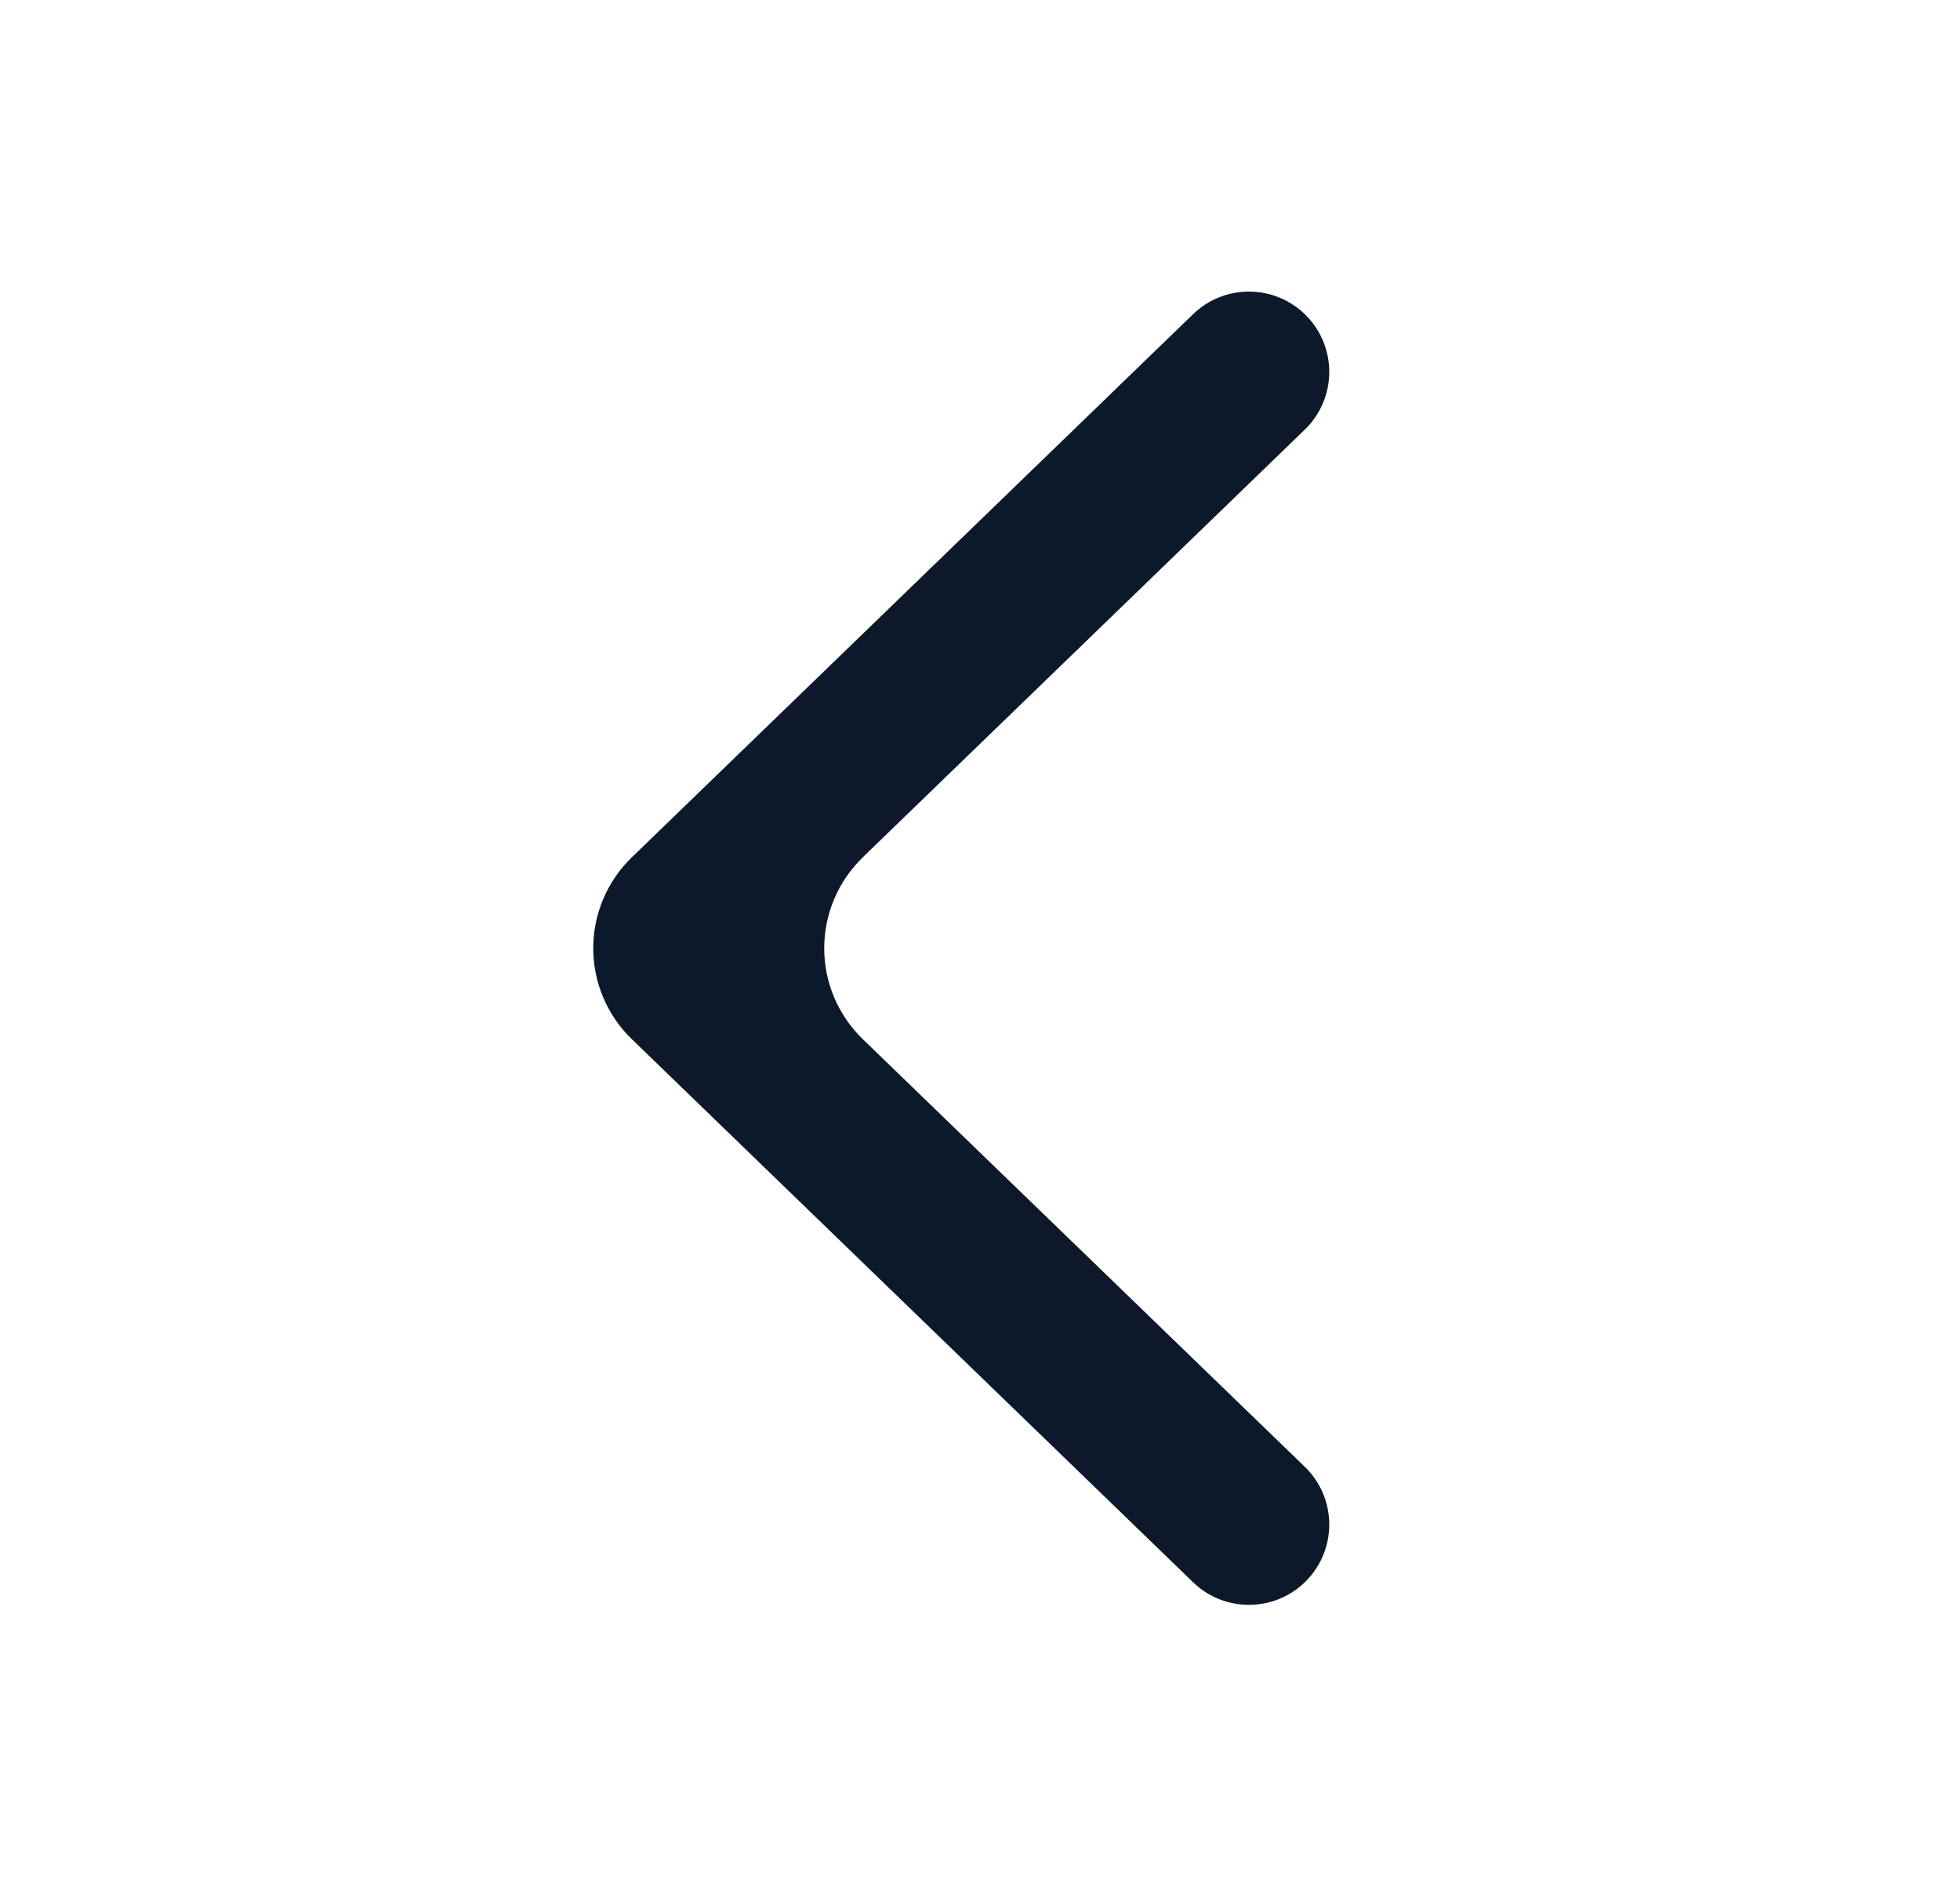
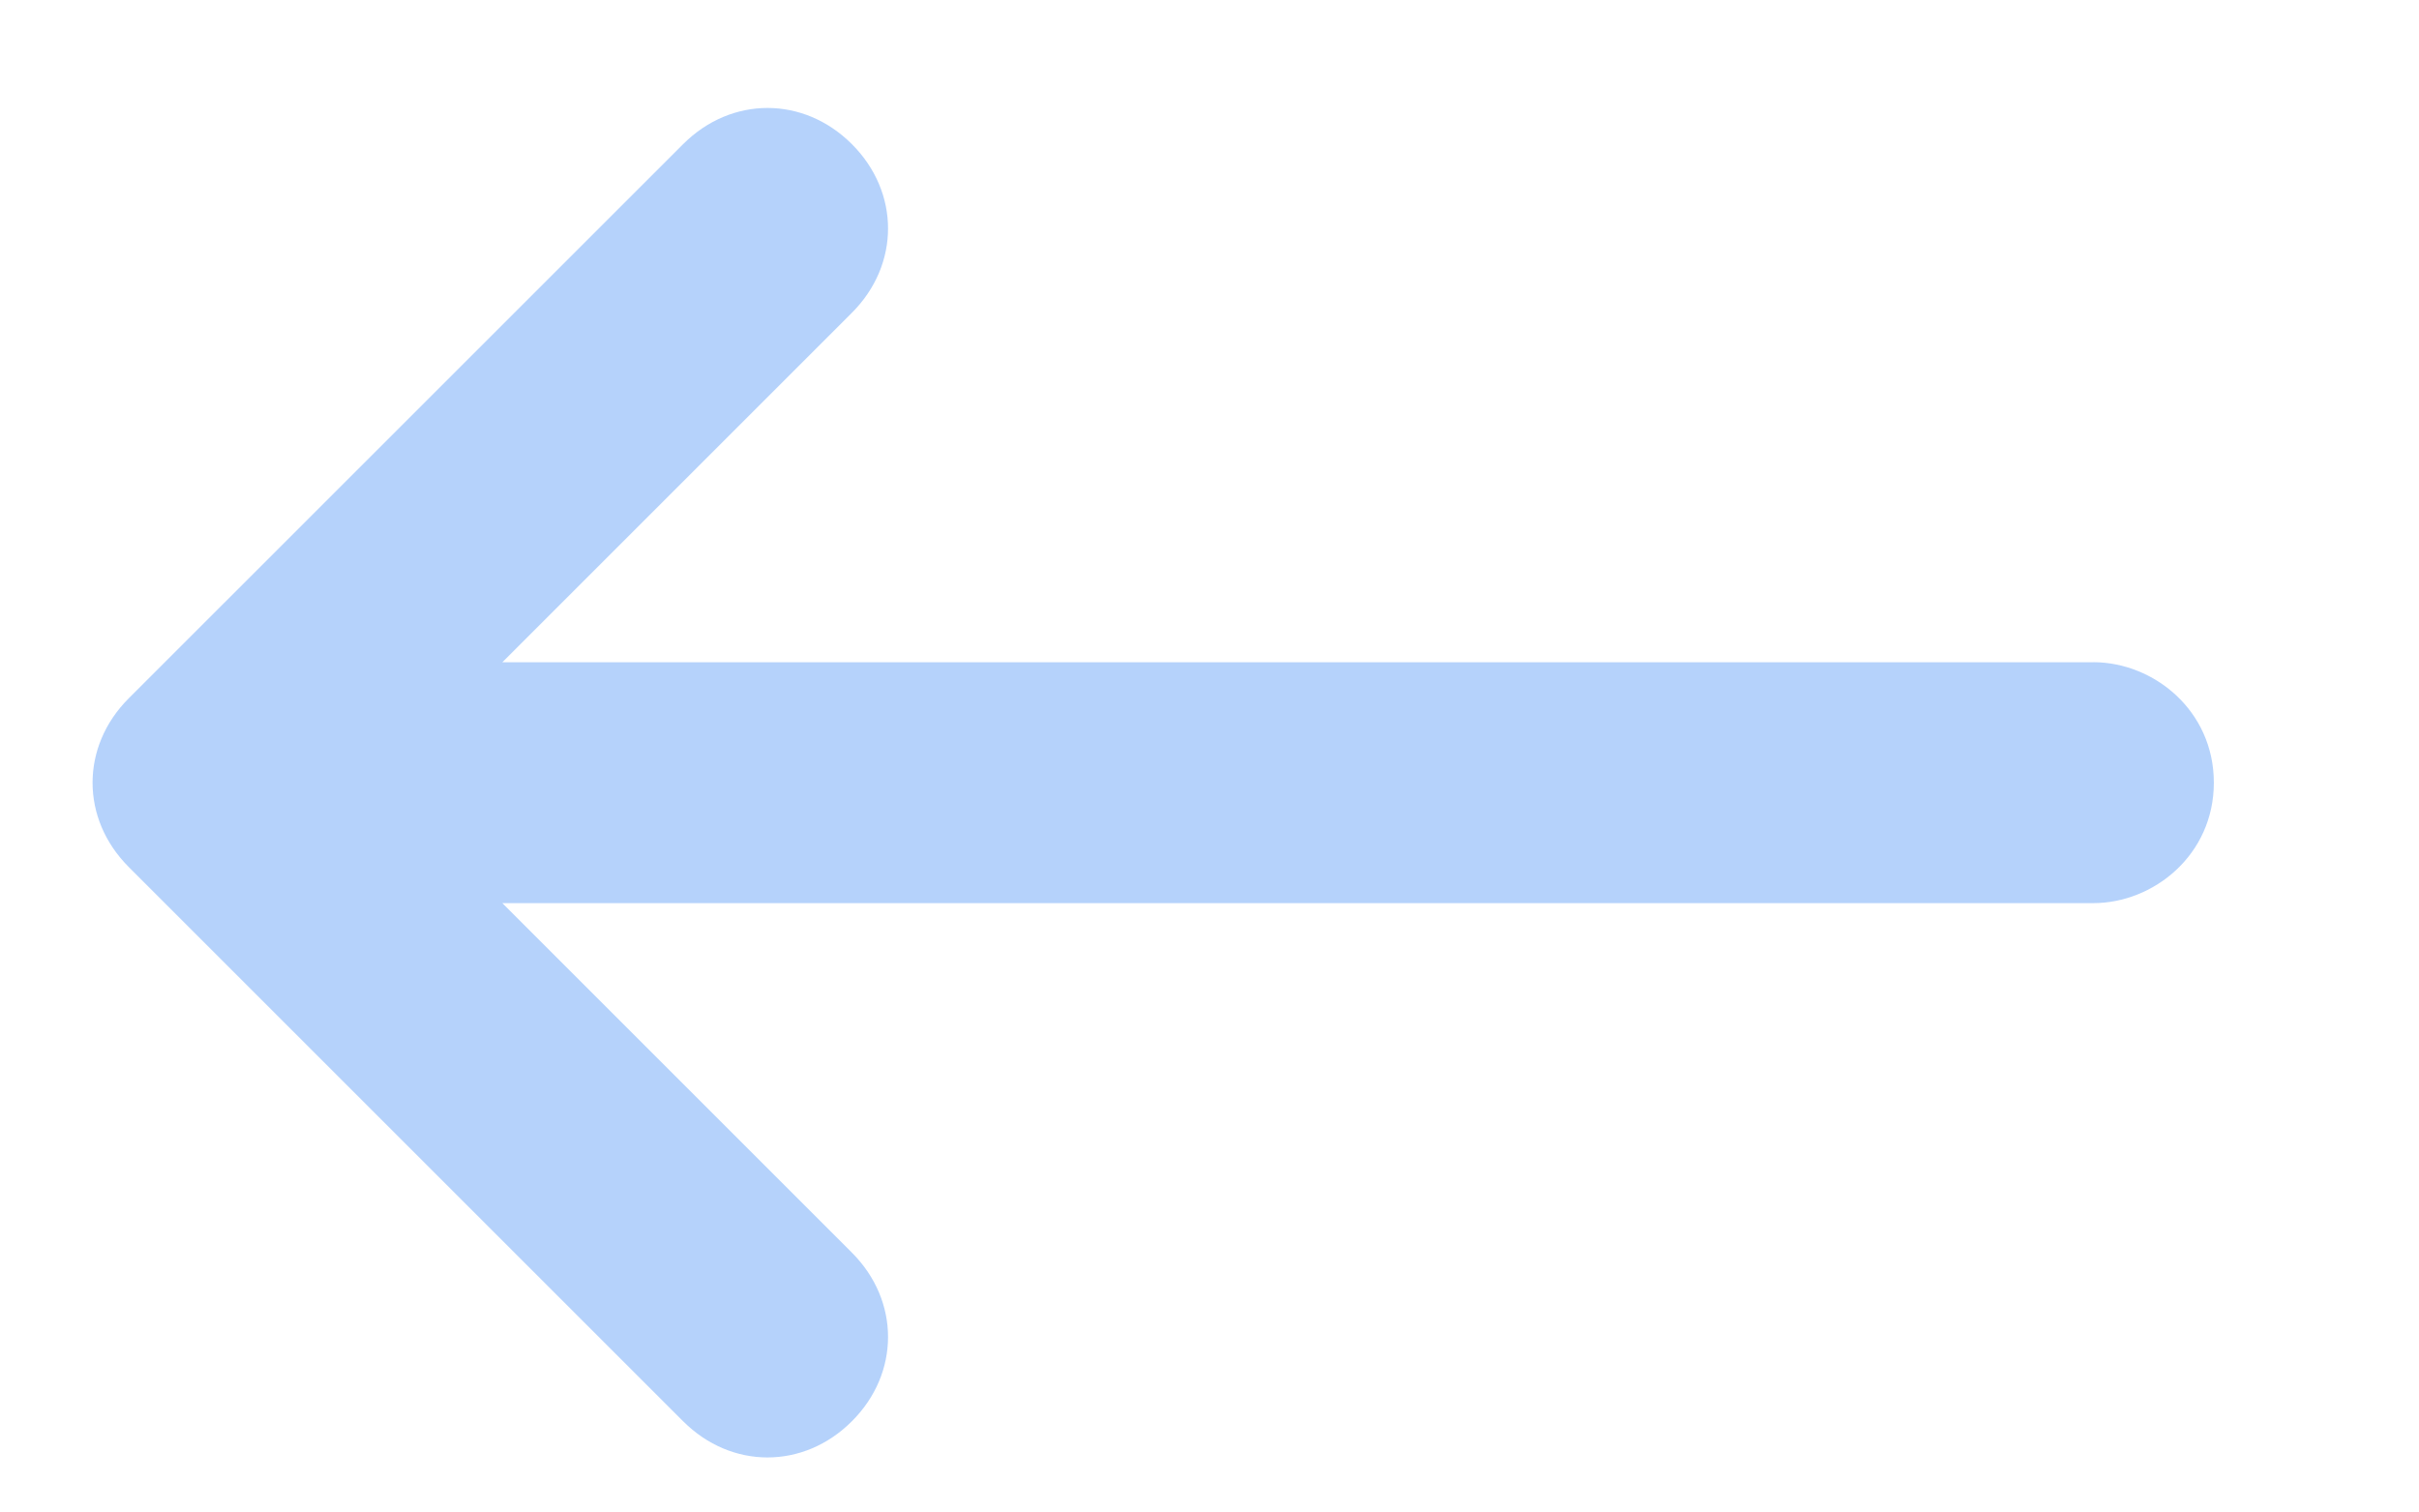
- <svg xmlns="http://www.w3.org/2000/svg" width="31" height="30" fill="none">
-   <path fill-rule="evenodd" clip-rule="evenodd" d="M13.645 13.563a2 2 0 000 2.874l6.992 6.766a1.27 1.27 0 11-1.767 1.826l-8.878-8.592a2 2 0 010-2.874L18.87 4.97a1.27 1.27 0 111.767 1.826l-6.992 6.766z" fill="#0B192A" />
+ <svg xmlns="http://www.w3.org/2000/svg" width="32" height="20" fill="none">
+   <path d="M27.691 8.763H6.645l4.624-4.624c.638-.638.638-1.594 0-2.232-.638-.638-1.594-.638-2.232 0L1.703 9.24c-.638.638-.638 1.594 0 2.232l7.334 7.334c.638.638 1.594.638 2.232 0 .638-.637.638-1.594 0-2.232L6.645 11.95h21.046c.797 0 1.595-.637 1.595-1.594 0-.957-.798-1.594-1.595-1.594z" fill="#458FF6" opacity=".4" />
</svg>
